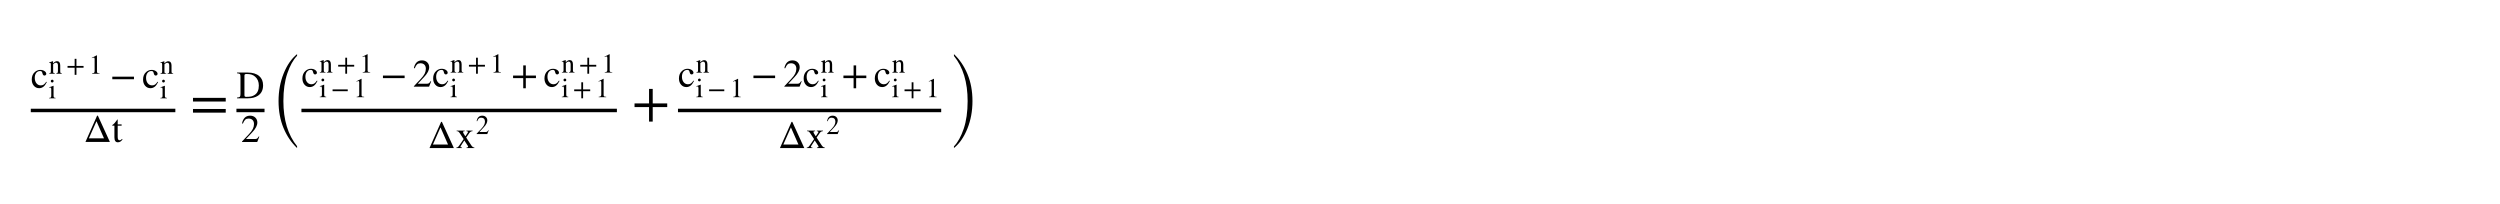
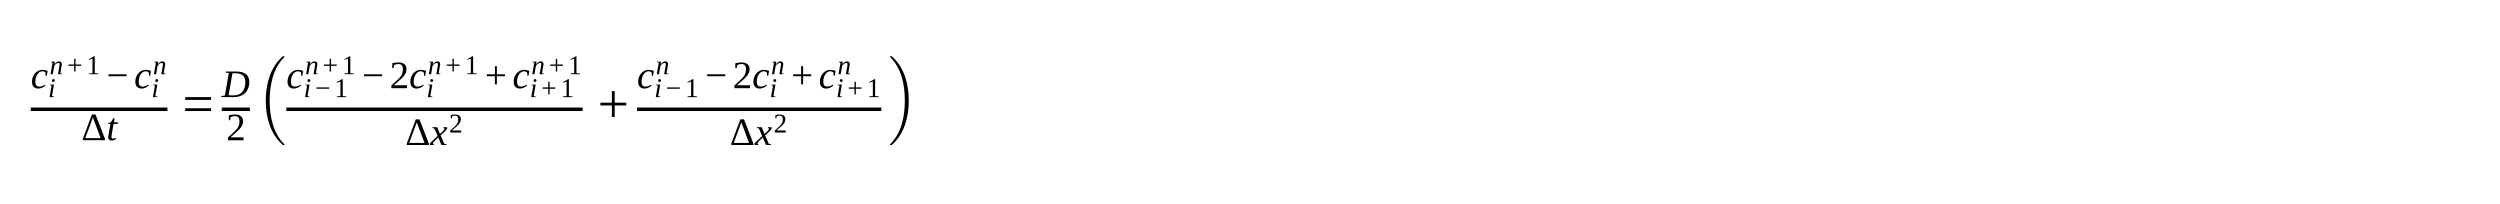
<svg xmlns="http://www.w3.org/2000/svg" xmlns:xlink="http://www.w3.org/1999/xlink" width="584.64pt" height="47.664pt" viewBox="0 0 584.64 47.664" version="1.1">
  <defs>
    <style type="text/css">*{stroke-linejoin: round; stroke-linecap: butt}</style>
  </defs>
  <g id="figure_1">
    <g id="patch_1">
      <path d="M 0 47.664  L 584.64 47.664  L 584.64 0  L 0 0  L 0 47.664  z " style="fill: none" />
    </g>
    <g id="axes_1" />
    <g id="text_1">
-       <g transform="translate(7.2 27.906) scale(0.13 -0.13)">
+       <g transform="translate(7.2 28.751) scale(0.13 -0.13)">
        <defs>
-           <path id="STIXGeneral-Regular-63" d="M 2547 998  L 2637 941  Q 2362 403 2112 205  Q 1786 -64 1376 -64  Q 845 -64 502 336  Q 160 736 160 1357  Q 160 2170 698 2618  Q 1094 2944 1562 2944  Q 1965 2944 2256 2749  Q 2547 2554 2547 2285  Q 2547 2176 2457 2096  Q 2368 2016 2246 2016  Q 2022 2016 1939 2310  L 1901 2451  Q 1850 2630 1773 2694  Q 1696 2758 1523 2758  Q 1133 2758 893 2451  Q 653 2144 653 1645  Q 653 1094 928 745  Q 1203 397 1645 397  Q 1920 397 2118 528  Q 2317 659 2547 998  z " transform="scale(0.015625)" />
-           <path id="STIXGeneral-Regular-6e" d="M 3104 0  L 1773 0  L 1779 96  Q 2016 115 2096 233  Q 2176 352 2176 672  L 2176 1946  Q 2176 2592 1709 2592  Q 1549 2592 1408 2515  Q 1267 2438 1050 2227  L 1050 461  Q 1050 269 1136 192  Q 1222 115 1466 96  L 1466 0  L 115 0  L 115 96  Q 358 115 435 214  Q 512 314 512 602  L 512 2157  Q 512 2394 467 2483  Q 422 2573 288 2573  Q 160 2573 102 2547  L 102 2656  Q 550 2784 979 2944  L 1030 2925  L 1030 2426  L 1037 2426  Q 1491 2944 1958 2944  Q 2323 2944 2518 2688  Q 2714 2432 2714 1958  L 2714 544  Q 2714 288 2790 205  Q 2867 122 3104 96  L 3104 0  z " transform="scale(0.015625)" />
-           <path id="STIXGeneral-Regular-2b" d="M 4070 1408  L 2400 1408  L 2400 -262  L 1978 -262  L 1978 1408  L 307 1408  L 307 1830  L 1978 1830  L 1978 3501  L 2400 3501  L 2400 1830  L 4070 1830  L 4070 1408  z " transform="scale(0.015625)" />
-           <path id="STIXGeneral-Regular-31" d="M 2522 0  L 755 0  L 755 96  Q 1107 115 1235 227  Q 1363 339 1363 608  L 1363 3482  Q 1363 3795 1171 3795  Q 1082 3795 883 3718  L 710 3654  L 710 3744  L 1856 4326  L 1914 4307  L 1914 486  Q 1914 275 2042 185  Q 2170 96 2522 96  L 2522 0  z " transform="scale(0.015625)" />
-           <path id="STIXGeneral-Regular-69" d="M 1152 4045  Q 1152 3904 1056 3811  Q 960 3718 819 3718  Q 685 3718 592 3811  Q 499 3904 499 4045  Q 499 4179 595 4275  Q 691 4371 826 4371  Q 966 4371 1059 4275  Q 1152 4179 1152 4045  z M 1619 0  L 102 0  L 102 96  Q 435 115 521 211  Q 608 307 608 666  L 608 2118  Q 608 2342 563 2432  Q 518 2522 397 2522  Q 243 2522 128 2490  L 128 2592  L 1120 2944  L 1146 2918  L 1146 672  Q 1146 314 1226 218  Q 1306 122 1619 96  L 1619 0  z " transform="scale(0.015625)" />
-           <path id="STIXGeneral-Regular-2212" d="M 3974 1408  L 410 1408  L 410 1830  L 3974 1830  L 3974 1408  z " transform="scale(0.015625)" />
-           <path id="STIXGeneral-Regular-394" d="M 4320 0  L 307 0  L 2221 4314  L 2349 4314  L 4320 0  z M 3354 589  L 2118 3405  L 870 589  L 3354 589  z " transform="scale(0.015625)" />
-           <path id="STIXGeneral-Regular-74" d="M 1702 493  L 1786 422  Q 1478 -64 1011 -64  Q 448 -64 448 749  L 448 2675  L 109 2675  Q 83 2694 83 2720  Q 83 2771 192 2842  Q 435 2982 813 3526  Q 826 3546 874 3606  Q 922 3667 941 3706  Q 986 3706 986 3622  L 986 2880  L 1632 2880  L 1632 2675  L 986 2675  L 986 845  Q 986 538 1062 403  Q 1139 269 1318 269  Q 1510 269 1702 493  z " transform="scale(0.015625)" />
-           <path id="STIXGeneral-Regular-3d" d="M 4077 2048  L 307 2048  L 307 2470  L 4077 2470  L 4077 2048  z M 4077 768  L 307 768  L 307 1190  L 4077 1190  L 4077 768  z " transform="scale(0.015625)" />
-           <path id="STIXGeneral-Regular-44" d="M 102 4237  L 1830 4237  Q 3078 4237 3750 3654  Q 4384 3110 4384 2138  Q 4384 966 3514 410  Q 2880 0 1901 0  L 102 0  L 102 122  Q 474 147 570 252  Q 666 358 666 736  L 666 3520  Q 666 3891 570 3990  Q 474 4090 102 4115  L 102 4237  z M 1318 3731  L 1318 538  Q 1318 365 1379 301  Q 1440 237 1626 237  Q 2125 237 2432 307  Q 2739 378 3021 570  Q 3686 1018 3686 2099  Q 3686 3027 3078 3558  Q 2803 3802 2476 3901  Q 2150 4000 1658 4000  Q 1472 4000 1395 3942  Q 1318 3885 1318 3731  z " transform="scale(0.015625)" />
-           <path id="STIXGeneral-Regular-32" d="M 3034 877  L 2688 0  L 186 0  L 186 77  L 1325 1286  Q 1773 1754 1965 2144  Q 2157 2534 2157 2950  Q 2157 3379 1920 3616  Q 1683 3853 1267 3853  Q 922 3853 720 3673  Q 518 3494 326 3021  L 192 3053  Q 301 3648 630 3987  Q 960 4326 1523 4326  Q 2054 4326 2380 4006  Q 2707 3686 2707 3200  Q 2707 2477 1888 1613  L 832 486  L 2330 486  Q 2541 486 2665 569  Q 2790 653 2944 915  L 3034 877  z " transform="scale(0.015625)" />
-           <path id="STIXSizeTwoSym-Regular-28" d="M 3219 -1555  L 3219 -1786  Q 2144 -774 1517 730  Q 890 2234 890 4115  Q 890 6003 1533 7593  Q 2176 9184 3219 10022  L 3219 9811  Q 2490 9062 1994 7606  Q 1498 6150 1498 4115  Q 1498 563 3219 -1555  z " transform="scale(0.015625)" />
-           <path id="STIXGeneral-Regular-78" d="M 3066 0  L 1779 0  L 1779 96  Q 1939 109 1987 137  Q 2035 166 2035 250  Q 2035 307 1997 365  L 1414 1261  L 909 474  Q 781 275 781 211  Q 781 96 1037 96  L 1037 0  L 109 0  L 109 96  Q 269 109 355 169  Q 442 230 576 422  L 1306 1478  L 704 2400  Q 557 2624 454 2704  Q 352 2784 211 2784  L 154 2784  L 154 2880  L 1478 2880  L 1478 2784  Q 1203 2778 1203 2643  Q 1203 2509 1498 2074  Q 1581 1958 1587 1946  Q 1619 1990 1779 2227  Q 1811 2285 1856 2349  Q 1901 2413 1923 2451  Q 1946 2490 1971 2528  Q 1997 2566 2006 2595  Q 2016 2624 2016 2643  Q 2016 2765 1760 2784  L 1760 2880  L 2771 2880  L 2771 2784  Q 2445 2771 2253 2502  L 1722 1734  L 2541 480  Q 2790 96 3066 96  L 3066 0  z " transform="scale(0.015625)" />
-           <path id="STIXSizeTwoSym-Regular-29" d="M 730 9792  L 730 10022  Q 1805 9011 2432 7507  Q 3059 6003 3059 4115  Q 3059 2234 2416 643  Q 1773 -947 730 -1786  L 730 -1574  Q 1459 -826 1955 633  Q 2451 2093 2451 4115  Q 2451 7674 730 9792  z " transform="scale(0.015625)" />
+           <path id="LiberationSerif-Italic-63" d="M 2419 444  Q 2166 209 1850 73  Q 1534 -63 1250 -63  Q 747 -63 472 228  Q 197 519 197 1031  Q 197 1575 415 2023  Q 634 2472 1039 2744  Q 1444 3016 1888 3016  Q 2109 3016 2359 2969  Q 2609 2922 2772 2853  L 2631 2034  L 2459 2034  L 2409 2578  Q 2213 2775 1884 2775  Q 1584 2775 1323 2553  Q 1063 2331 906 1934  Q 750 1538 750 1063  Q 750 263 1394 263  Q 1841 263 2325 575  L 2419 444  z " transform="scale(0.015625)" />
+           <path id="LiberationSerif-Italic-6e" d="M 2359 2338  Q 2359 2478 2284 2565  Q 2209 2653 2047 2653  Q 1816 2653 1542 2456  Q 1269 2259 1091 1969  L 747 0  L 228 0  L 706 2722  L 338 2800  L 363 2941  L 1231 2941  L 1147 2341  Q 1409 2678 1690 2847  Q 1972 3016 2244 3016  Q 2559 3016 2718 2845  Q 2878 2675 2878 2356  Q 2878 2313 2865 2222  Q 2853 2131 2525 216  L 2934 141  L 2909 0  L 1969 0  L 2288 1819  Q 2359 2216 2359 2338  z " transform="scale(0.015625)" />
+           <path id="LiberationSerif-2b" d="M 1966 1966  L 1966 634  L 1644 634  L 1644 1966  L 319 1966  L 319 2284  L 1644 2284  L 1644 3616  L 1966 3616  L 1966 2284  L 3297 2284  L 3297 1966  L 1966 1966  z " transform="scale(0.015625)" />
+           <path id="LiberationSerif-31" d="M 1959 250  L 2816 166  L 2816 0  L 563 0  L 563 166  L 1422 250  L 1422 3669  L 575 3366  L 575 3531  L 1797 4225  L 1959 4225  L 1959 250  z " transform="scale(0.015625)" />
+           <path id="LiberationSerif-Italic-69" d="M 913 219  L 1403 141  L 1378 0  L 356 0  L 834 2719  L 431 2797  L 456 2938  L 1391 2938  L 913 219  z M 1584 3897  Q 1584 3759 1484 3659  Q 1384 3559 1244 3559  Q 1106 3559 1006 3659  Q 906 3759 906 3897  Q 906 4038 1006 4138  Q 1106 4238 1244 4238  Q 1384 4238 1484 4138  Q 1584 4038 1584 3897  z " transform="scale(0.015625)" />
+           <path id="LiberationSerif-2212" d="M 3297 2284  L 3297 1966  L 319 1966  L 319 2284  L 3297 2284  z " transform="scale(0.015625)" />
+           <path id="LiberationSerif-394" d="M 3875 0  L 247 0  L 244 250  L 1734 4225  L 2328 4225  L 3875 250  L 3875 0  z M 1894 3738  L 644 341  L 3163 341  L 1894 3738  z " transform="scale(0.015625)" />
+           <path id="LiberationSerif-Italic-74" d="M 825 544  Q 825 403 895 333  Q 966 263 1075 263  Q 1303 263 1550 356  L 1616 209  Q 1231 -63 838 -63  Q 591 -63 448 87  Q 306 238 306 506  Q 306 597 323 720  Q 341 844 666 2675  L 281 2675  L 306 2816  L 722 2938  L 1150 3603  L 1350 3603  L 1234 2938  L 1906 2938  L 1856 2675  L 1184 2675  L 881 959  Q 825 672 825 544  z " transform="scale(0.015625)" />
+           <path id="LiberationSerif-3d" d="M 3297 1644  L 3297 1325  L 319 1325  L 319 1644  L 3297 1644  z M 3297 2925  L 3297 2606  L 319 2606  L 319 2925  L 3297 2925  z " transform="scale(0.015625)" />
+           <path id="LiberationSerif-Italic-44" d="M 3869 2453  Q 3869 3909 2259 3909  L 1753 3909  L 1116 294  Q 1616 269 1941 269  Q 2859 269 3364 836  Q 3869 1403 3869 2453  z M 2450 4191  Q 3459 4191 3992 3748  Q 4525 3306 4525 2475  Q 4525 1728 4211 1159  Q 3897 591 3315 289  Q 2734 -13 1966 -13  L 463 0  L -72 0  L -44 166  L 506 250  L 1156 3944  L 634 4025  L 663 4191  L 2450 4191  z " transform="scale(0.015625)" />
+           <path id="LiberationSerif-32" d="M 2847 0  L 281 0  L 281 459  L 863 988  Q 1422 1478 1684 1781  Q 1947 2084 2061 2406  Q 2175 2728 2175 3144  Q 2175 3550 1990 3762  Q 1806 3975 1388 3975  Q 1222 3975 1047 3929  Q 872 3884 738 3809  L 628 3297  L 422 3297  L 422 4103  Q 991 4238 1388 4238  Q 2075 4238 2420 3952  Q 2766 3666 2766 3144  Q 2766 2794 2630 2483  Q 2494 2172 2212 1864  Q 1931 1556 1281 1003  Q 1003 766 691 481  L 2847 481  L 2847 0  z " transform="scale(0.015625)" />
+           <path id="Cmex10-b3" d="M 3359 -11244  Q 2763 -10725 2339 -10065  Q 1916 -9406 1655 -8656  Q 1394 -7906 1273 -7115  Q 1153 -6325 1153 -5503  Q 1153 -4678 1273 -3886  Q 1394 -3094 1655 -2344  Q 1916 -1594 2339 -934  Q 2763 -275 3359 244  Q 3359 256 3391 256  L 3541 256  Q 3559 256 3575 236  Q 3591 216 3591 197  Q 3591 172 3578 159  Q 3031 -388 2662 -1041  Q 2294 -1694 2072 -2439  Q 1850 -3184 1756 -3948  Q 1663 -4713 1663 -5509  Q 1663 -6303 1756 -7070  Q 1850 -7838 2072 -8575  Q 2294 -9313 2667 -9969  Q 3041 -10625 3578 -11163  Q 3591 -11175 3591 -11200  Q 3591 -11216 3573 -11236  Q 3556 -11256 3541 -11256  L 3391 -11256  Q 3359 -11256 3359 -11244  z " transform="scale(0.015625)" />
+           <path id="LiberationSerif-Italic-78" d="M 444 263  Q 444 175 575 141  L 550 0  L -28 0  Q -78 41 -78 134  Q -78 222 20 350  Q 119 478 350 691  L 1203 1484  L 666 2719  L 331 2797  L 356 2938  L 1131 2938  L 1584 1819  L 1972 2188  Q 2172 2378 2253 2487  Q 2334 2597 2334 2675  Q 2334 2706 2306 2729  Q 2278 2753 2150 2797  L 2175 2938  L 2728 2938  Q 2794 2888 2794 2803  Q 2794 2619 2363 2209  L 1694 1581  L 2294 206  L 2656 141  L 2631 0  L 1831 0  L 1309 1250  L 775 738  Q 603 572 523 464  Q 444 356 444 263  z " transform="scale(0.015625)" />
+           <path id="Cmex10-b4" d="M 281 -11256  Q 225 -11256 225 -11200  Q 225 -11175 238 -11163  Q 781 -10619 1156 -9955  Q 1531 -9291 1747 -8566  Q 1963 -7841 2056 -7075  Q 2150 -6309 2150 -5497  Q 2150 -4666 2054 -3906  Q 1959 -3147 1743 -2425  Q 1528 -1703 1154 -1039  Q 781 -375 238 159  Q 225 172 225 197  Q 225 256 281 256  L 428 256  Q 447 256 459 244  Q 1050 -266 1478 -933  Q 1906 -1600 2167 -2348  Q 2428 -3097 2545 -3887  Q 2663 -4678 2663 -5503  Q 2663 -6325 2545 -7114  Q 2428 -7903 2167 -8653  Q 1906 -9403 1478 -10068  Q 1050 -10734 459 -11244  Q 447 -11256 428 -11256  L 281 -11256  z " transform="scale(0.015625)" />
        </defs>
-         <use xlink:href="#STIXGeneral-Regular-63" transform="translate(0 56.72094) scale(0.7)" />
-         <use xlink:href="#STIXGeneral-Regular-6e" transform="translate(32.1825 82.04234) scale(0.49)" />
-         <use xlink:href="#STIXGeneral-Regular-2b" transform="translate(63.75809 82.04234) scale(0.49)" />
-         <use xlink:href="#STIXGeneral-Regular-31" transform="translate(104.3987 82.04234) scale(0.49)" />
-         <use xlink:href="#STIXGeneral-Regular-69" transform="translate(32.1825 37.82094) scale(0.49)" />
-         <use xlink:href="#STIXGeneral-Regular-2212" transform="translate(142.1567 56.72094) scale(0.7)" />
-         <use xlink:href="#STIXGeneral-Regular-63" transform="translate(200.2147 56.72094) scale(0.7)" />
-         <use xlink:href="#STIXGeneral-Regular-6e" transform="translate(232.3972 81.92094) scale(0.49)" />
-         <use xlink:href="#STIXGeneral-Regular-69" transform="translate(232.3972 37.82094) scale(0.49)" />
-         <use xlink:href="#STIXGeneral-Regular-394" transform="translate(95 -40.61344) scale(0.7)" />
-         <use xlink:href="#STIXGeneral-Regular-74" transform="translate(145.54 -40.61344) scale(0.7)" />
-         <use xlink:href="#STIXGeneral-Regular-3d" transform="translate(286.9871 0.024062)" />
-         <use xlink:href="#STIXGeneral-Regular-44" transform="translate(369.9271 37.82094) scale(0.7)" />
-         <use xlink:href="#STIXGeneral-Regular-32" transform="translate(377.9271 -40.74469) scale(0.7)" />
-         <use xlink:href="#STIXSizeTwoSym-Regular-28" transform="translate(432.9671 -26.07812) scale(0.915551)" />
-         <use xlink:href="#STIXGeneral-Regular-63" transform="translate(486.8606 58.72687) scale(0.7)" />
-         <use xlink:href="#STIXGeneral-Regular-6e" transform="translate(519.0431 84.04828) scale(0.49)" />
-         <use xlink:href="#STIXGeneral-Regular-2b" transform="translate(550.6187 84.04828) scale(0.49)" />
-         <use xlink:href="#STIXGeneral-Regular-31" transform="translate(591.2593 84.04828) scale(0.49)" />
-         <use xlink:href="#STIXGeneral-Regular-69" transform="translate(519.0431 39.82688) scale(0.49)" />
-         <use xlink:href="#STIXGeneral-Regular-2212" transform="translate(539.7407 39.82688) scale(0.49)" />
-         <use xlink:href="#STIXGeneral-Regular-31" transform="translate(580.3813 39.82688) scale(0.49)" />
-         <use xlink:href="#STIXGeneral-Regular-2212" transform="translate(629.0173 58.72687) scale(0.7)" />
-         <use xlink:href="#STIXGeneral-Regular-32" transform="translate(687.0753 58.72687) scale(0.7)" />
-         <use xlink:href="#STIXGeneral-Regular-63" transform="translate(722.0753 58.72687) scale(0.7)" />
-         <use xlink:href="#STIXGeneral-Regular-6e" transform="translate(754.2578 84.04828) scale(0.49)" />
-         <use xlink:href="#STIXGeneral-Regular-2b" transform="translate(785.8333 84.04828) scale(0.49)" />
-         <use xlink:href="#STIXGeneral-Regular-31" transform="translate(826.4739 84.04828) scale(0.49)" />
-         <use xlink:href="#STIXGeneral-Regular-69" transform="translate(754.2578 39.82688) scale(0.49)" />
-         <use xlink:href="#STIXGeneral-Regular-2b" transform="translate(864.2319 58.72687) scale(0.7)" />
-         <use xlink:href="#STIXGeneral-Regular-63" transform="translate(922.2899 58.72687) scale(0.7)" />
-         <use xlink:href="#STIXGeneral-Regular-6e" transform="translate(954.4724 84.04828) scale(0.49)" />
-         <use xlink:href="#STIXGeneral-Regular-2b" transform="translate(986.048 84.04828) scale(0.49)" />
-         <use xlink:href="#STIXGeneral-Regular-31" transform="translate(1026.689 84.04828) scale(0.49)" />
-         <use xlink:href="#STIXGeneral-Regular-69" transform="translate(954.4724 39.82688) scale(0.49)" />
-         <use xlink:href="#STIXGeneral-Regular-2b" transform="translate(975.17 39.82688) scale(0.49)" />
-         <use xlink:href="#STIXGeneral-Regular-31" transform="translate(1015.811 39.82688) scale(0.49)" />
-         <use xlink:href="#STIXGeneral-Regular-394" transform="translate(713.8606 -51.75) scale(0.7)" />
-         <use xlink:href="#STIXGeneral-Regular-78" transform="translate(764.4006 -51.75) scale(0.7)" />
-         <use xlink:href="#STIXGeneral-Regular-32" transform="translate(800.5031 -26.55) scale(0.49)" />
-         <use xlink:href="#STIXGeneral-Regular-2b" transform="translate(1081.279 0.024062)" />
-         <use xlink:href="#STIXGeneral-Regular-63" transform="translate(1164.219 58.72687) scale(0.7)" />
-         <use xlink:href="#STIXGeneral-Regular-6e" transform="translate(1196.401 83.92687) scale(0.49)" />
-         <use xlink:href="#STIXGeneral-Regular-69" transform="translate(1196.401 39.82688) scale(0.49)" />
-         <use xlink:href="#STIXGeneral-Regular-2212" transform="translate(1217.099 39.82688) scale(0.49)" />
-         <use xlink:href="#STIXGeneral-Regular-31" transform="translate(1257.739 39.82688) scale(0.49)" />
-         <use xlink:href="#STIXGeneral-Regular-2212" transform="translate(1295.497 58.72687) scale(0.7)" />
-         <use xlink:href="#STIXGeneral-Regular-32" transform="translate(1353.555 58.72687) scale(0.7)" />
-         <use xlink:href="#STIXGeneral-Regular-63" transform="translate(1388.555 58.72687) scale(0.7)" />
-         <use xlink:href="#STIXGeneral-Regular-6e" transform="translate(1420.738 83.92687) scale(0.49)" />
-         <use xlink:href="#STIXGeneral-Regular-69" transform="translate(1420.738 39.82688) scale(0.49)" />
-         <use xlink:href="#STIXGeneral-Regular-2b" transform="translate(1458.496 58.72687) scale(0.7)" />
-         <use xlink:href="#STIXGeneral-Regular-63" transform="translate(1516.554 58.72687) scale(0.7)" />
-         <use xlink:href="#STIXGeneral-Regular-6e" transform="translate(1548.736 83.92687) scale(0.49)" />
-         <use xlink:href="#STIXGeneral-Regular-69" transform="translate(1548.736 39.82688) scale(0.49)" />
-         <use xlink:href="#STIXGeneral-Regular-2b" transform="translate(1569.434 39.82688) scale(0.49)" />
-         <use xlink:href="#STIXGeneral-Regular-31" transform="translate(1610.074 39.82688) scale(0.49)" />
-         <use xlink:href="#STIXGeneral-Regular-394" transform="translate(1344.219 -51.75) scale(0.7)" />
-         <use xlink:href="#STIXGeneral-Regular-78" transform="translate(1394.759 -51.75) scale(0.7)" />
-         <use xlink:href="#STIXGeneral-Regular-32" transform="translate(1430.861 -26.55) scale(0.49)" />
-         <use xlink:href="#STIXSizeTwoSym-Regular-29" transform="translate(1650.224 -26.07812) scale(0.915551)" />
-         <path d="M 0 12.821  L 0 19.071  L 260.047 19.071  L 260.047 12.821  L 0 12.821  z " />
-         <path d="M 369.927 12.821  L 369.927 19.071  L 420.467 19.071  L 420.467 12.821  L 369.927 12.821  z " />
-         <path d="M 486.861 12.821  L 486.861 19.071  L 1054.339 19.071  L 1054.339 12.821  L 486.861 12.821  z " />
-         <path d="M 1164.219 12.821  L 1164.219 19.071  L 1637.724 19.071  L 1637.724 12.821  L 1164.219 12.821  z " />
+         <use xlink:href="#LiberationSerif-Italic-63" transform="translate(0 62.52234) scale(0.7)" />
+         <use xlink:href="#LiberationSerif-Italic-6e" transform="translate(33.81308 87.65234) scale(0.49)" />
+         <use xlink:href="#LiberationSerif-2b" transform="translate(65.39033 87.65234) scale(0.49)" />
+         <use xlink:href="#LiberationSerif-31" transform="translate(100.1018 87.65234) scale(0.49)" />
+         <use xlink:href="#LiberationSerif-Italic-69" transform="translate(31.06934 46.45516) scale(0.49)" />
+         <use xlink:href="#LiberationSerif-2212" transform="translate(136.3189 62.52234) scale(0.7)" />
+         <use xlink:href="#LiberationSerif-Italic-63" transform="translate(185.9068 62.52234) scale(0.7)" />
+         <use xlink:href="#LiberationSerif-Italic-6e" transform="translate(219.7199 87.65234) scale(0.49)" />
+         <use xlink:href="#LiberationSerif-Italic-69" transform="translate(216.9761 46.45516) scale(0.49)" />
+         <use xlink:href="#LiberationSerif-394" transform="translate(91 -31.00578) scale(0.7)" />
+         <use xlink:href="#LiberationSerif-Italic-74" transform="translate(136.0146 -31.00578) scale(0.7)" />
+         <use xlink:href="#LiberationSerif-3d" transform="translate(272.77 0.752031)" />
+         <use xlink:href="#LiberationSerif-Italic-44" transform="translate(343.6098 46.59734) scale(0.7)" />
+         <use xlink:href="#LiberationSerif-32" transform="translate(351.6098 -31.14797) scale(0.7)" />
+         <use xlink:href="#Cmex10-b3" transform="translate(406.6616 116.4358) scale(0.888039)" />
+         <use xlink:href="#LiberationSerif-Italic-63" transform="translate(459.6882 62.52234) scale(0.7)" />
+         <use xlink:href="#LiberationSerif-Italic-6e" transform="translate(493.5013 87.65234) scale(0.49)" />
+         <use xlink:href="#LiberationSerif-2b" transform="translate(525.0785 87.65234) scale(0.49)" />
+         <use xlink:href="#LiberationSerif-31" transform="translate(559.7901 87.65234) scale(0.49)" />
+         <use xlink:href="#LiberationSerif-Italic-69" transform="translate(490.7575 46.45516) scale(0.49)" />
+         <use xlink:href="#LiberationSerif-2212" transform="translate(511.4486 46.45516) scale(0.49)" />
+         <use xlink:href="#LiberationSerif-31" transform="translate(546.1601 46.45516) scale(0.49)" />
+         <use xlink:href="#LiberationSerif-2212" transform="translate(596.0071 62.52234) scale(0.7)" />
+         <use xlink:href="#LiberationSerif-32" transform="translate(645.595 62.52234) scale(0.7)" />
+         <use xlink:href="#LiberationSerif-Italic-63" transform="translate(680.595 62.52234) scale(0.7)" />
+         <use xlink:href="#LiberationSerif-Italic-6e" transform="translate(714.4081 87.65234) scale(0.49)" />
+         <use xlink:href="#LiberationSerif-2b" transform="translate(745.9854 87.65234) scale(0.49)" />
+         <use xlink:href="#LiberationSerif-31" transform="translate(780.6969 87.65234) scale(0.49)" />
+         <use xlink:href="#LiberationSerif-Italic-69" transform="translate(711.6644 46.45516) scale(0.49)" />
+         <use xlink:href="#LiberationSerif-2b" transform="translate(816.9139 62.52234) scale(0.7)" />
+         <use xlink:href="#LiberationSerif-Italic-63" transform="translate(866.5018 62.52234) scale(0.7)" />
+         <use xlink:href="#LiberationSerif-Italic-6e" transform="translate(900.3149 87.65234) scale(0.49)" />
+         <use xlink:href="#LiberationSerif-2b" transform="translate(931.8922 87.65234) scale(0.49)" />
+         <use xlink:href="#LiberationSerif-31" transform="translate(966.6037 87.65234) scale(0.49)" />
+         <use xlink:href="#LiberationSerif-Italic-69" transform="translate(897.5712 46.45516) scale(0.49)" />
+         <use xlink:href="#LiberationSerif-2b" transform="translate(918.2622 46.45516) scale(0.49)" />
+         <use xlink:href="#LiberationSerif-31" transform="translate(952.9737 46.45516) scale(0.49)" />
+         <use xlink:href="#LiberationSerif-394" transform="translate(673.6882 -39.73609) scale(0.7)" />
+         <use xlink:href="#LiberationSerif-Italic-78" transform="translate(718.7029 -39.73609) scale(0.7)" />
+         <use xlink:href="#LiberationSerif-32" transform="translate(752.3965 -17.24203) scale(0.49)" />
+         <use xlink:href="#LiberationSerif-2b" transform="translate(1019.654 0.752031)" />
+         <use xlink:href="#LiberationSerif-Italic-63" transform="translate(1090.494 62.52234) scale(0.7)" />
+         <use xlink:href="#LiberationSerif-Italic-6e" transform="translate(1124.307 87.65234) scale(0.49)" />
+         <use xlink:href="#LiberationSerif-Italic-69" transform="translate(1121.563 46.45516) scale(0.49)" />
+         <use xlink:href="#LiberationSerif-2212" transform="translate(1142.254 46.45516) scale(0.49)" />
+         <use xlink:href="#LiberationSerif-31" transform="translate(1176.965 46.45516) scale(0.49)" />
+         <use xlink:href="#LiberationSerif-2212" transform="translate(1213.183 62.52234) scale(0.7)" />
+         <use xlink:href="#LiberationSerif-32" transform="translate(1262.77 62.52234) scale(0.7)" />
+         <use xlink:href="#LiberationSerif-Italic-63" transform="translate(1297.77 62.52234) scale(0.7)" />
+         <use xlink:href="#LiberationSerif-Italic-6e" transform="translate(1331.584 87.65234) scale(0.49)" />
+         <use xlink:href="#LiberationSerif-Italic-69" transform="translate(1328.84 46.45516) scale(0.49)" />
+         <use xlink:href="#LiberationSerif-2b" transform="translate(1367.801 62.52234) scale(0.7)" />
+         <use xlink:href="#LiberationSerif-Italic-63" transform="translate(1417.388 62.52234) scale(0.7)" />
+         <use xlink:href="#LiberationSerif-Italic-6e" transform="translate(1451.202 87.65234) scale(0.49)" />
+         <use xlink:href="#LiberationSerif-Italic-69" transform="translate(1448.458 46.45516) scale(0.49)" />
+         <use xlink:href="#LiberationSerif-2b" transform="translate(1469.149 46.45516) scale(0.49)" />
+         <use xlink:href="#LiberationSerif-31" transform="translate(1503.86 46.45516) scale(0.49)" />
+         <use xlink:href="#LiberationSerif-394" transform="translate(1257.494 -39.73609) scale(0.7)" />
+         <use xlink:href="#LiberationSerif-Italic-78" transform="translate(1302.508 -39.73609) scale(0.7)" />
+         <use xlink:href="#LiberationSerif-32" transform="translate(1336.202 -17.24203) scale(0.49)" />
+         <use xlink:href="#Cmex10-b4" transform="translate(1542.467 116.4358) scale(0.888039)" />
+         <path d="M 0 21.455  L 0 27.705  L 245.827 27.705  L 245.827 21.455  L 0 21.455  z " />
+         <path d="M 343.61 21.455  L 343.61 27.705  L 394.162 27.705  L 394.162 21.455  L 343.61 21.455  z " />
+         <path d="M 459.688 21.455  L 459.688 27.705  L 992.71 27.705  L 992.71 21.455  L 459.688 21.455  z " />
+         <path d="M 1090.494 21.455  L 1090.494 27.705  L 1529.967 27.705  L 1529.967 21.455  L 1090.494 21.455  z " />
      </g>
    </g>
  </g>
</svg>
